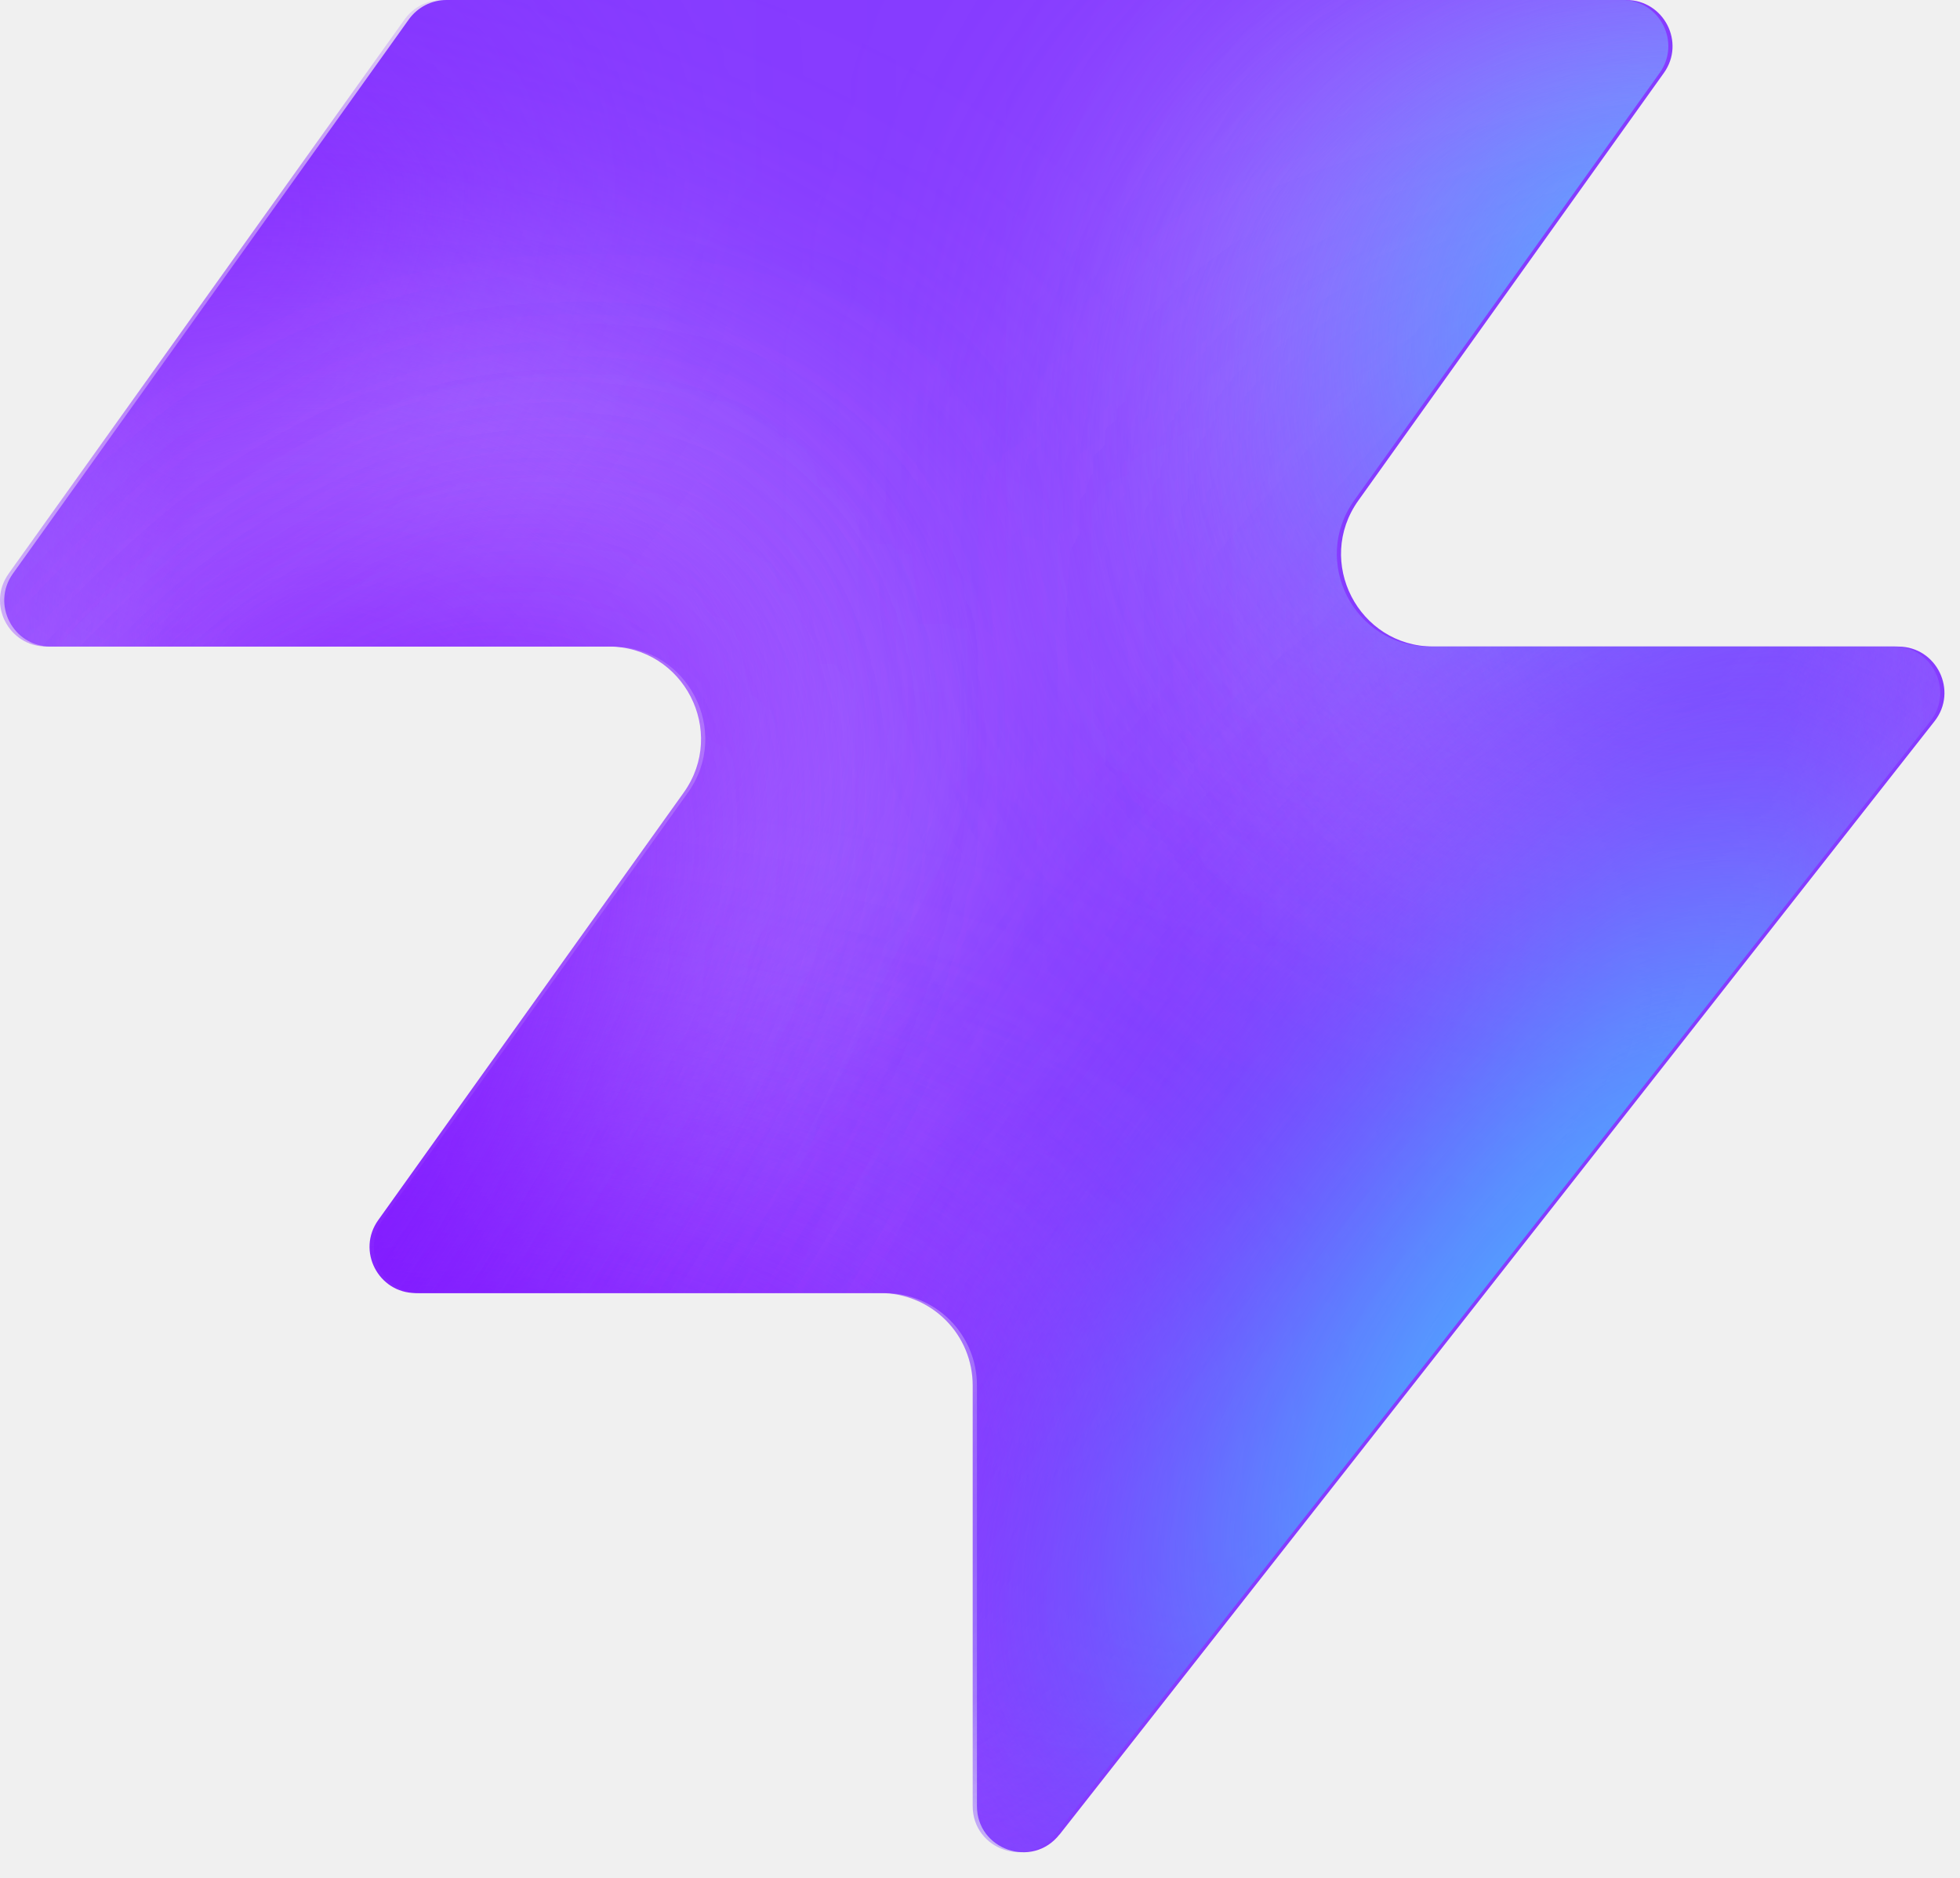
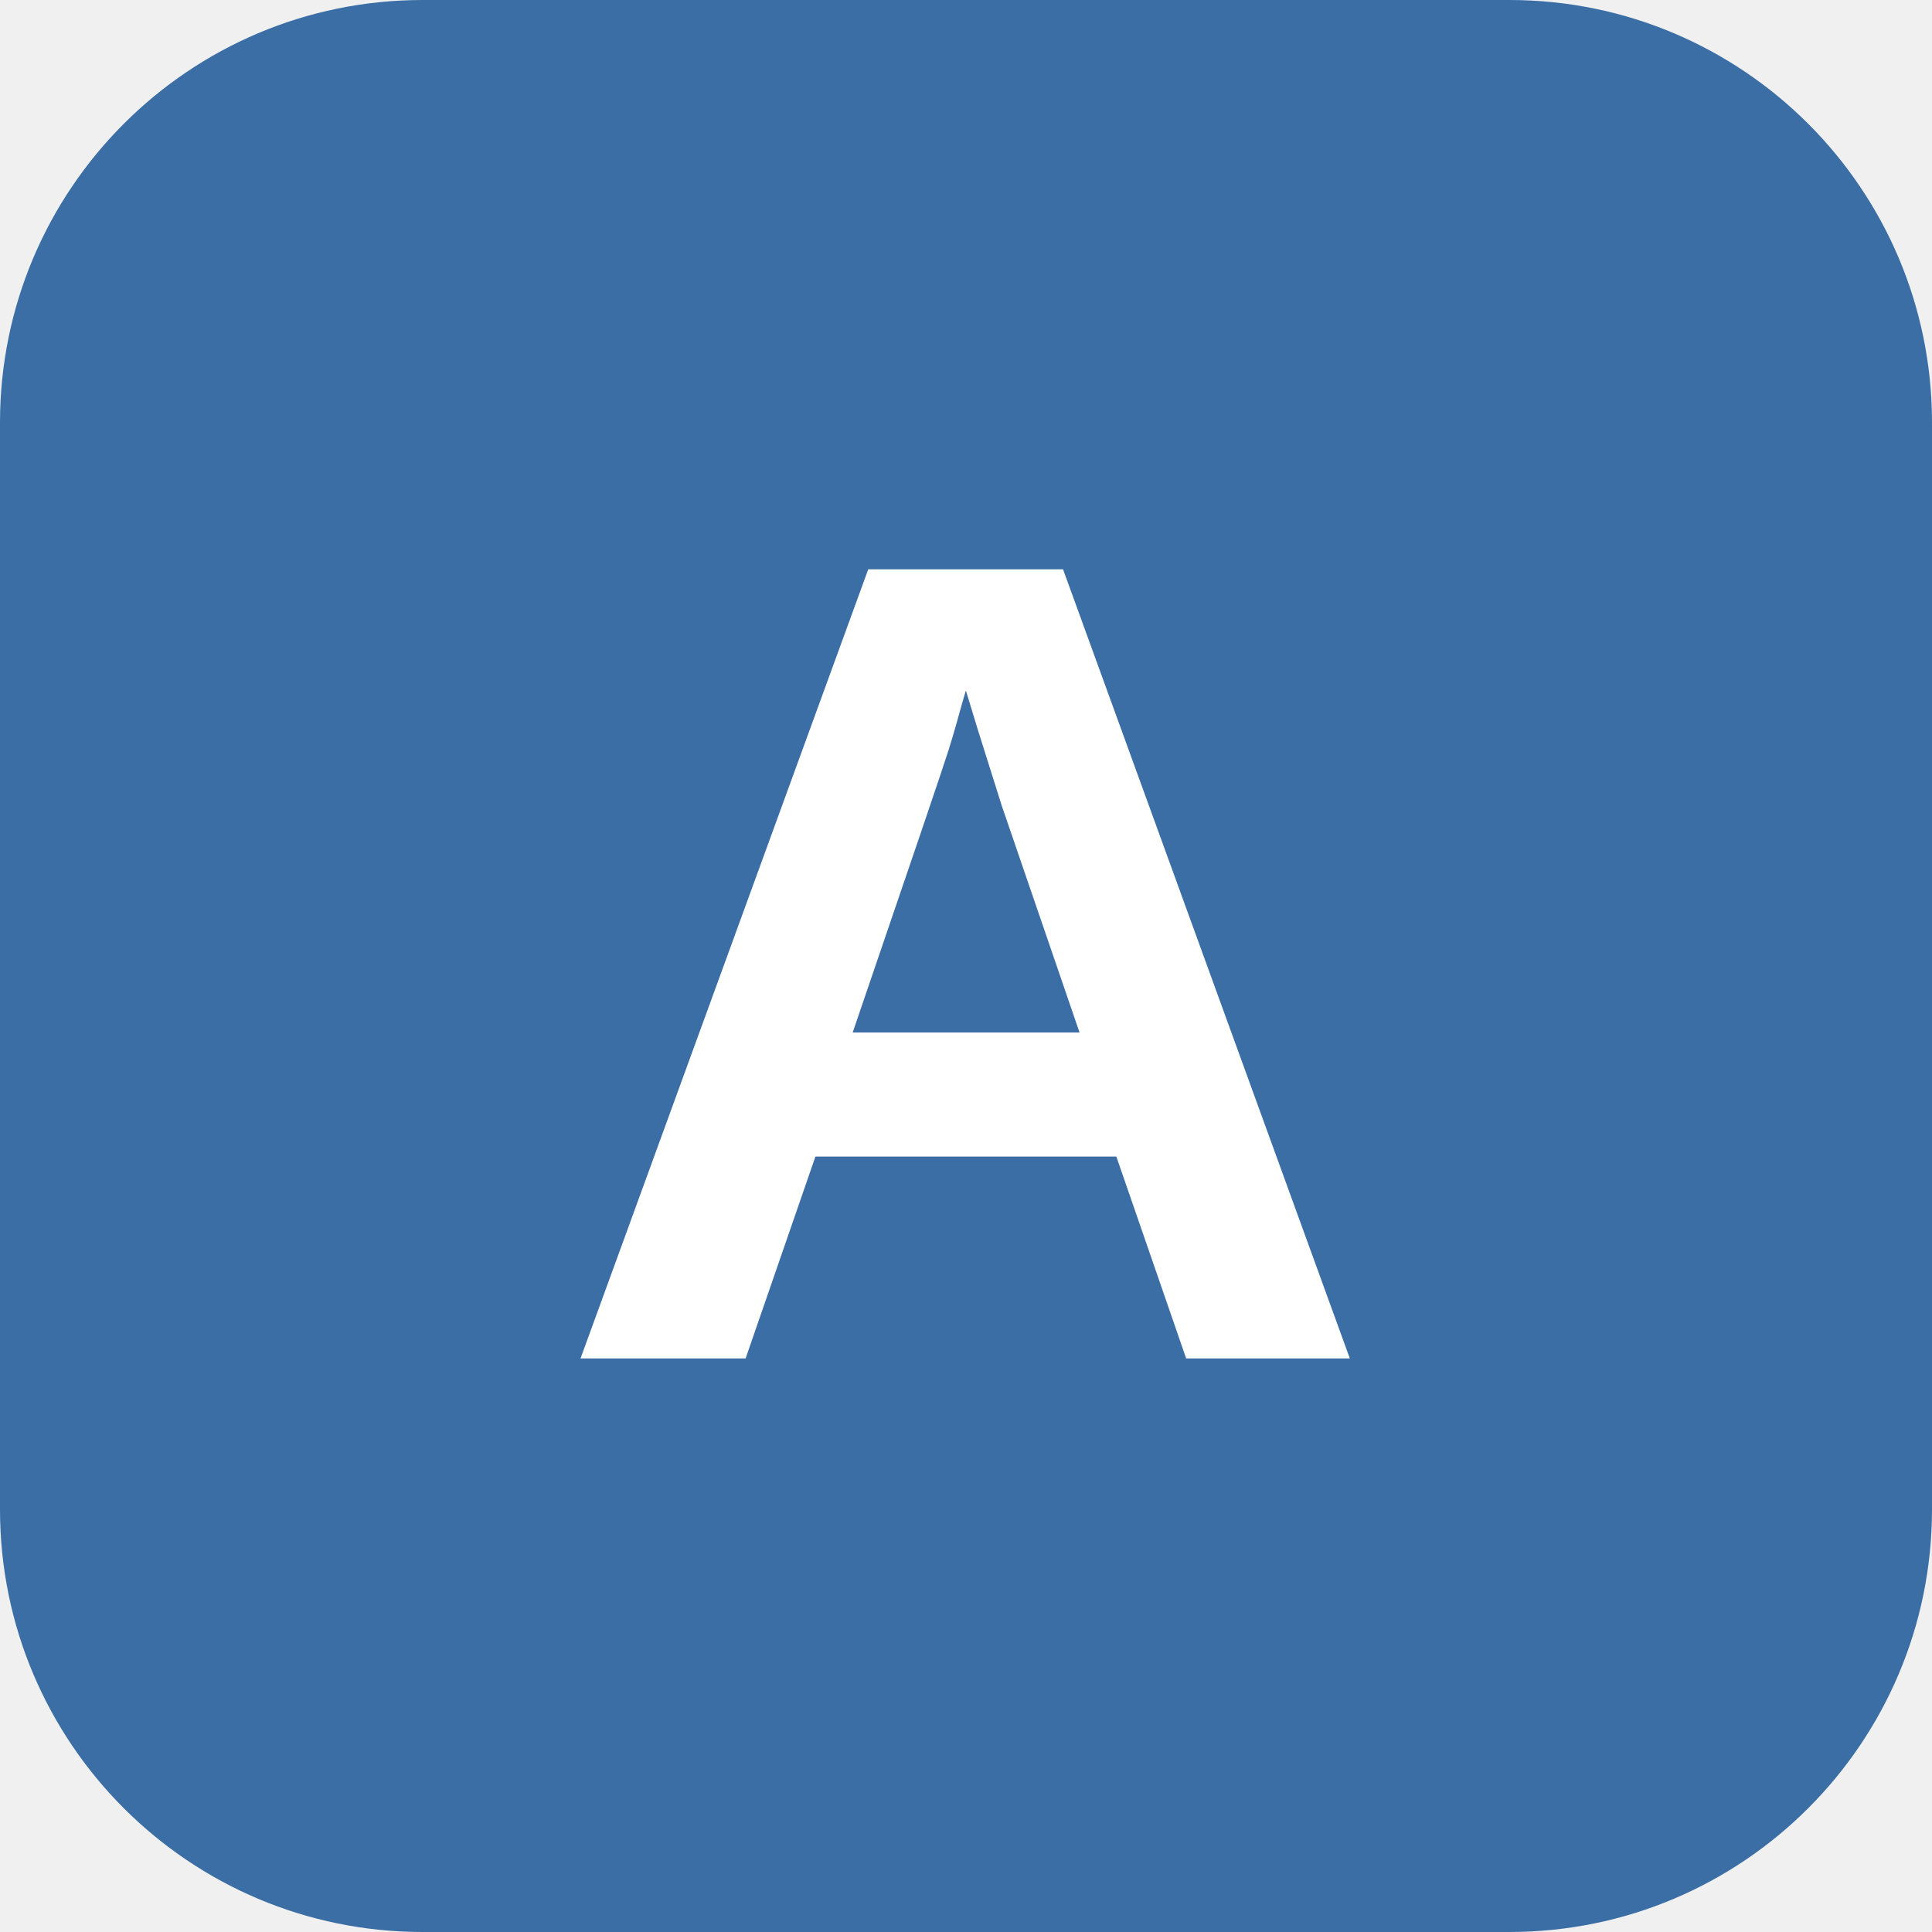
- <svg xmlns="http://www.w3.org/2000/svg" width="48" height="46" fill="none" viewBox="0 0 48 46">
-   <path fill="#863bff" d="M25.946 44.938c-.664.845-2.021.375-2.021-.698V33.937a2.26 2.26 0 0 0-2.262-2.262H10.287c-.92 0-1.456-1.04-.92-1.788l7.48-10.471c1.07-1.497 0-3.578-1.842-3.578H1.237c-.92 0-1.456-1.04-.92-1.788L10.013.474c.214-.297.556-.474.92-.474h28.894c.92 0 1.456 1.04.92 1.788l-7.48 10.471c-1.07 1.498 0 3.579 1.842 3.579h11.377c.943 0 1.473 1.088.89 1.83L25.947 44.94z" style="fill:#863bff;fill:color(display-p3 .525 .23 1);fill-opacity:1" />
-   <mask id="a" width="48" height="46" x="0" y="0" maskUnits="userSpaceOnUse" style="mask-type:alpha">
-     <path fill="#000" d="M25.842 44.938c-.664.844-2.021.375-2.021-.698V33.937a2.26 2.26 0 0 0-2.262-2.262H10.183c-.92 0-1.456-1.04-.92-1.788l7.48-10.471c1.07-1.498 0-3.579-1.842-3.579H1.133c-.92 0-1.456-1.04-.92-1.787L9.91.473c.214-.297.556-.474.92-.474h28.894c.92 0 1.456 1.04.92 1.788l-7.48 10.471c-1.07 1.498 0 3.578 1.842 3.578h11.377c.943 0 1.473 1.088.89 1.832L25.843 44.94z" style="fill:#000;fill-opacity:1" />
-   </mask>
-   <g mask="url(#a)">
-     <g filter="url(#b)">
-       <ellipse cx="5.508" cy="14.704" fill="#ede6ff" rx="5.508" ry="14.704" style="fill:#ede6ff;fill:color(display-p3 .927 .903 1);fill-opacity:1" transform="matrix(.00324 1 1 -.00324 -4.47 31.516)" />
-     </g>
-     <g filter="url(#c)">
-       <ellipse cx="10.399" cy="29.851" fill="#ede6ff" rx="10.399" ry="29.851" style="fill:#ede6ff;fill:color(display-p3 .927 .903 1);fill-opacity:1" transform="matrix(.00324 1 1 -.00324 -39.328 7.883)" />
-     </g>
-     <g filter="url(#d)">
-       <ellipse cx="5.508" cy="30.487" fill="#7e14ff" rx="5.508" ry="30.487" style="fill:#7e14ff;fill:color(display-p3 .492 .077 1);fill-opacity:1" transform="rotate(89.814 -25.913 -14.639)scale(1 -1)" />
-     </g>
-     <g filter="url(#e)">
-       <ellipse cx="5.508" cy="30.599" fill="#7e14ff" rx="5.508" ry="30.599" style="fill:#7e14ff;fill:color(display-p3 .492 .077 1);fill-opacity:1" transform="rotate(89.814 -32.644 -3.334)scale(1 -1)" />
-     </g>
-     <g filter="url(#f)">
-       <ellipse cx="5.508" cy="30.599" fill="#7e14ff" rx="5.508" ry="30.599" style="fill:#7e14ff;fill:color(display-p3 .492 .077 1);fill-opacity:1" transform="matrix(.00324 1 1 -.00324 -34.34 30.47)" />
-     </g>
-     <g filter="url(#g)">
-       <ellipse cx="14.072" cy="22.078" fill="#ede6ff" rx="14.072" ry="22.078" style="fill:#ede6ff;fill:color(display-p3 .927 .903 1);fill-opacity:1" transform="rotate(93.35 24.506 48.493)scale(-1 1)" />
-     </g>
-     <g filter="url(#h)">
-       <ellipse cx="3.47" cy="21.501" fill="#7e14ff" rx="3.47" ry="21.501" style="fill:#7e14ff;fill:color(display-p3 .492 .077 1);fill-opacity:1" transform="rotate(89.009 28.708 47.59)scale(-1 1)" />
-     </g>
-     <g filter="url(#i)">
-       <ellipse cx="3.47" cy="21.501" fill="#7e14ff" rx="3.47" ry="21.501" style="fill:#7e14ff;fill:color(display-p3 .492 .077 1);fill-opacity:1" transform="rotate(89.009 28.708 47.59)scale(-1 1)" />
-     </g>
-     <g filter="url(#j)">
-       <ellipse cx=".387" cy="8.972" fill="#7e14ff" rx="4.407" ry="29.108" style="fill:#7e14ff;fill:color(display-p3 .492 .077 1);fill-opacity:1" transform="rotate(39.51 .387 8.972)" />
-     </g>
-     <g filter="url(#k)">
-       <ellipse cx="47.523" cy="-6.092" fill="#7e14ff" rx="4.407" ry="29.108" style="fill:#7e14ff;fill:color(display-p3 .492 .077 1);fill-opacity:1" transform="rotate(37.892 47.523 -6.092)" />
-     </g>
-     <g filter="url(#l)">
-       <ellipse cx="41.412" cy="6.333" fill="#47bfff" rx="5.971" ry="9.665" style="fill:#47bfff;fill:color(display-p3 .28 .748 1);fill-opacity:1" transform="rotate(37.892 41.412 6.333)" />
-     </g>
-     <g filter="url(#m)">
-       <ellipse cx="-1.879" cy="38.332" fill="#7e14ff" rx="4.407" ry="29.108" style="fill:#7e14ff;fill:color(display-p3 .492 .077 1);fill-opacity:1" transform="rotate(37.892 -1.88 38.332)" />
-     </g>
-     <g filter="url(#n)">
-       <ellipse cx="-1.879" cy="38.332" fill="#7e14ff" rx="4.407" ry="29.108" style="fill:#7e14ff;fill:color(display-p3 .492 .077 1);fill-opacity:1" transform="rotate(37.892 -1.88 38.332)" />
-     </g>
-     <g filter="url(#o)">
-       <ellipse cx="35.651" cy="29.907" fill="#7e14ff" rx="4.407" ry="29.108" style="fill:#7e14ff;fill:color(display-p3 .492 .077 1);fill-opacity:1" transform="rotate(37.892 35.651 29.907)" />
-     </g>
-     <g filter="url(#p)">
-       <ellipse cx="38.418" cy="32.4" fill="#47bfff" rx="5.971" ry="15.297" style="fill:#47bfff;fill:color(display-p3 .28 .748 1);fill-opacity:1" transform="rotate(37.892 38.418 32.4)" />
-     </g>
-   </g>
-   <defs>
-     <filter id="b" width="60.045" height="41.654" x="-19.77" y="16.149" color-interpolation-filters="sRGB" filterUnits="userSpaceOnUse">
-       <feFlood flood-opacity="0" result="BackgroundImageFix" />
-       <feBlend in="SourceGraphic" in2="BackgroundImageFix" result="shape" />
-       <feGaussianBlur result="effect1_foregroundBlur_2002_17158" stdDeviation="7.659" />
-     </filter>
-     <filter id="c" width="90.34" height="51.437" x="-54.613" y="-7.533" color-interpolation-filters="sRGB" filterUnits="userSpaceOnUse">
-       <feFlood flood-opacity="0" result="BackgroundImageFix" />
-       <feBlend in="SourceGraphic" in2="BackgroundImageFix" result="shape" />
-       <feGaussianBlur result="effect1_foregroundBlur_2002_17158" stdDeviation="7.659" />
-     </filter>
-     <filter id="d" width="79.355" height="29.4" x="-49.64" y="2.03" color-interpolation-filters="sRGB" filterUnits="userSpaceOnUse">
-       <feFlood flood-opacity="0" result="BackgroundImageFix" />
-       <feBlend in="SourceGraphic" in2="BackgroundImageFix" result="shape" />
-       <feGaussianBlur result="effect1_foregroundBlur_2002_17158" stdDeviation="4.596" />
-     </filter>
-     <filter id="e" width="79.579" height="29.4" x="-45.045" y="20.029" color-interpolation-filters="sRGB" filterUnits="userSpaceOnUse">
-       <feFlood flood-opacity="0" result="BackgroundImageFix" />
-       <feBlend in="SourceGraphic" in2="BackgroundImageFix" result="shape" />
-       <feGaussianBlur result="effect1_foregroundBlur_2002_17158" stdDeviation="4.596" />
-     </filter>
-     <filter id="f" width="79.579" height="29.4" x="-43.513" y="21.178" color-interpolation-filters="sRGB" filterUnits="userSpaceOnUse">
-       <feFlood flood-opacity="0" result="BackgroundImageFix" />
-       <feBlend in="SourceGraphic" in2="BackgroundImageFix" result="shape" />
-       <feGaussianBlur result="effect1_foregroundBlur_2002_17158" stdDeviation="4.596" />
-     </filter>
-     <filter id="g" width="74.749" height="58.852" x="15.756" y="-17.901" color-interpolation-filters="sRGB" filterUnits="userSpaceOnUse">
-       <feFlood flood-opacity="0" result="BackgroundImageFix" />
-       <feBlend in="SourceGraphic" in2="BackgroundImageFix" result="shape" />
-       <feGaussianBlur result="effect1_foregroundBlur_2002_17158" stdDeviation="7.659" />
-     </filter>
-     <filter id="h" width="61.377" height="25.362" x="23.548" y="2.284" color-interpolation-filters="sRGB" filterUnits="userSpaceOnUse">
-       <feFlood flood-opacity="0" result="BackgroundImageFix" />
-       <feBlend in="SourceGraphic" in2="BackgroundImageFix" result="shape" />
-       <feGaussianBlur result="effect1_foregroundBlur_2002_17158" stdDeviation="4.596" />
-     </filter>
-     <filter id="i" width="61.377" height="25.362" x="23.548" y="2.284" color-interpolation-filters="sRGB" filterUnits="userSpaceOnUse">
-       <feFlood flood-opacity="0" result="BackgroundImageFix" />
-       <feBlend in="SourceGraphic" in2="BackgroundImageFix" result="shape" />
-       <feGaussianBlur result="effect1_foregroundBlur_2002_17158" stdDeviation="4.596" />
-     </filter>
-     <filter id="j" width="56.045" height="63.649" x="-27.636" y="-22.853" color-interpolation-filters="sRGB" filterUnits="userSpaceOnUse">
-       <feFlood flood-opacity="0" result="BackgroundImageFix" />
-       <feBlend in="SourceGraphic" in2="BackgroundImageFix" result="shape" />
-       <feGaussianBlur result="effect1_foregroundBlur_2002_17158" stdDeviation="4.596" />
-     </filter>
-     <filter id="k" width="54.814" height="64.646" x="20.116" y="-38.415" color-interpolation-filters="sRGB" filterUnits="userSpaceOnUse">
-       <feFlood flood-opacity="0" result="BackgroundImageFix" />
-       <feBlend in="SourceGraphic" in2="BackgroundImageFix" result="shape" />
-       <feGaussianBlur result="effect1_foregroundBlur_2002_17158" stdDeviation="4.596" />
-     </filter>
-     <filter id="l" width="33.541" height="35.313" x="24.641" y="-11.323" color-interpolation-filters="sRGB" filterUnits="userSpaceOnUse">
-       <feFlood flood-opacity="0" result="BackgroundImageFix" />
-       <feBlend in="SourceGraphic" in2="BackgroundImageFix" result="shape" />
-       <feGaussianBlur result="effect1_foregroundBlur_2002_17158" stdDeviation="4.596" />
-     </filter>
-     <filter id="m" width="54.814" height="64.646" x="-29.286" y="6.009" color-interpolation-filters="sRGB" filterUnits="userSpaceOnUse">
-       <feFlood flood-opacity="0" result="BackgroundImageFix" />
-       <feBlend in="SourceGraphic" in2="BackgroundImageFix" result="shape" />
-       <feGaussianBlur result="effect1_foregroundBlur_2002_17158" stdDeviation="4.596" />
-     </filter>
-     <filter id="n" width="54.814" height="64.646" x="-29.286" y="6.009" color-interpolation-filters="sRGB" filterUnits="userSpaceOnUse">
-       <feFlood flood-opacity="0" result="BackgroundImageFix" />
-       <feBlend in="SourceGraphic" in2="BackgroundImageFix" result="shape" />
-       <feGaussianBlur result="effect1_foregroundBlur_2002_17158" stdDeviation="4.596" />
-     </filter>
-     <filter id="o" width="54.814" height="64.646" x="8.244" y="-2.416" color-interpolation-filters="sRGB" filterUnits="userSpaceOnUse">
-       <feFlood flood-opacity="0" result="BackgroundImageFix" />
-       <feBlend in="SourceGraphic" in2="BackgroundImageFix" result="shape" />
-       <feGaussianBlur result="effect1_foregroundBlur_2002_17158" stdDeviation="4.596" />
-     </filter>
-     <filter id="p" width="39.409" height="43.623" x="18.713" y="10.588" color-interpolation-filters="sRGB" filterUnits="userSpaceOnUse">
-       <feFlood flood-opacity="0" result="BackgroundImageFix" />
-       <feBlend in="SourceGraphic" in2="BackgroundImageFix" result="shape" />
-       <feGaussianBlur result="effect1_foregroundBlur_2002_17158" stdDeviation="4.596" />
-     </filter>
-   </defs>
+ <svg xmlns="http://www.w3.org/2000/svg" viewBox="0 0 64 64">
+   <rect width="64" height="64" rx="14" fill="#3b6ea5" />
+   <text x="32" y="45" text-anchor="middle" font-family="Arial, Helvetica, sans-serif" font-size="38" font-weight="700" fill="#fff">A</text>
</svg>
